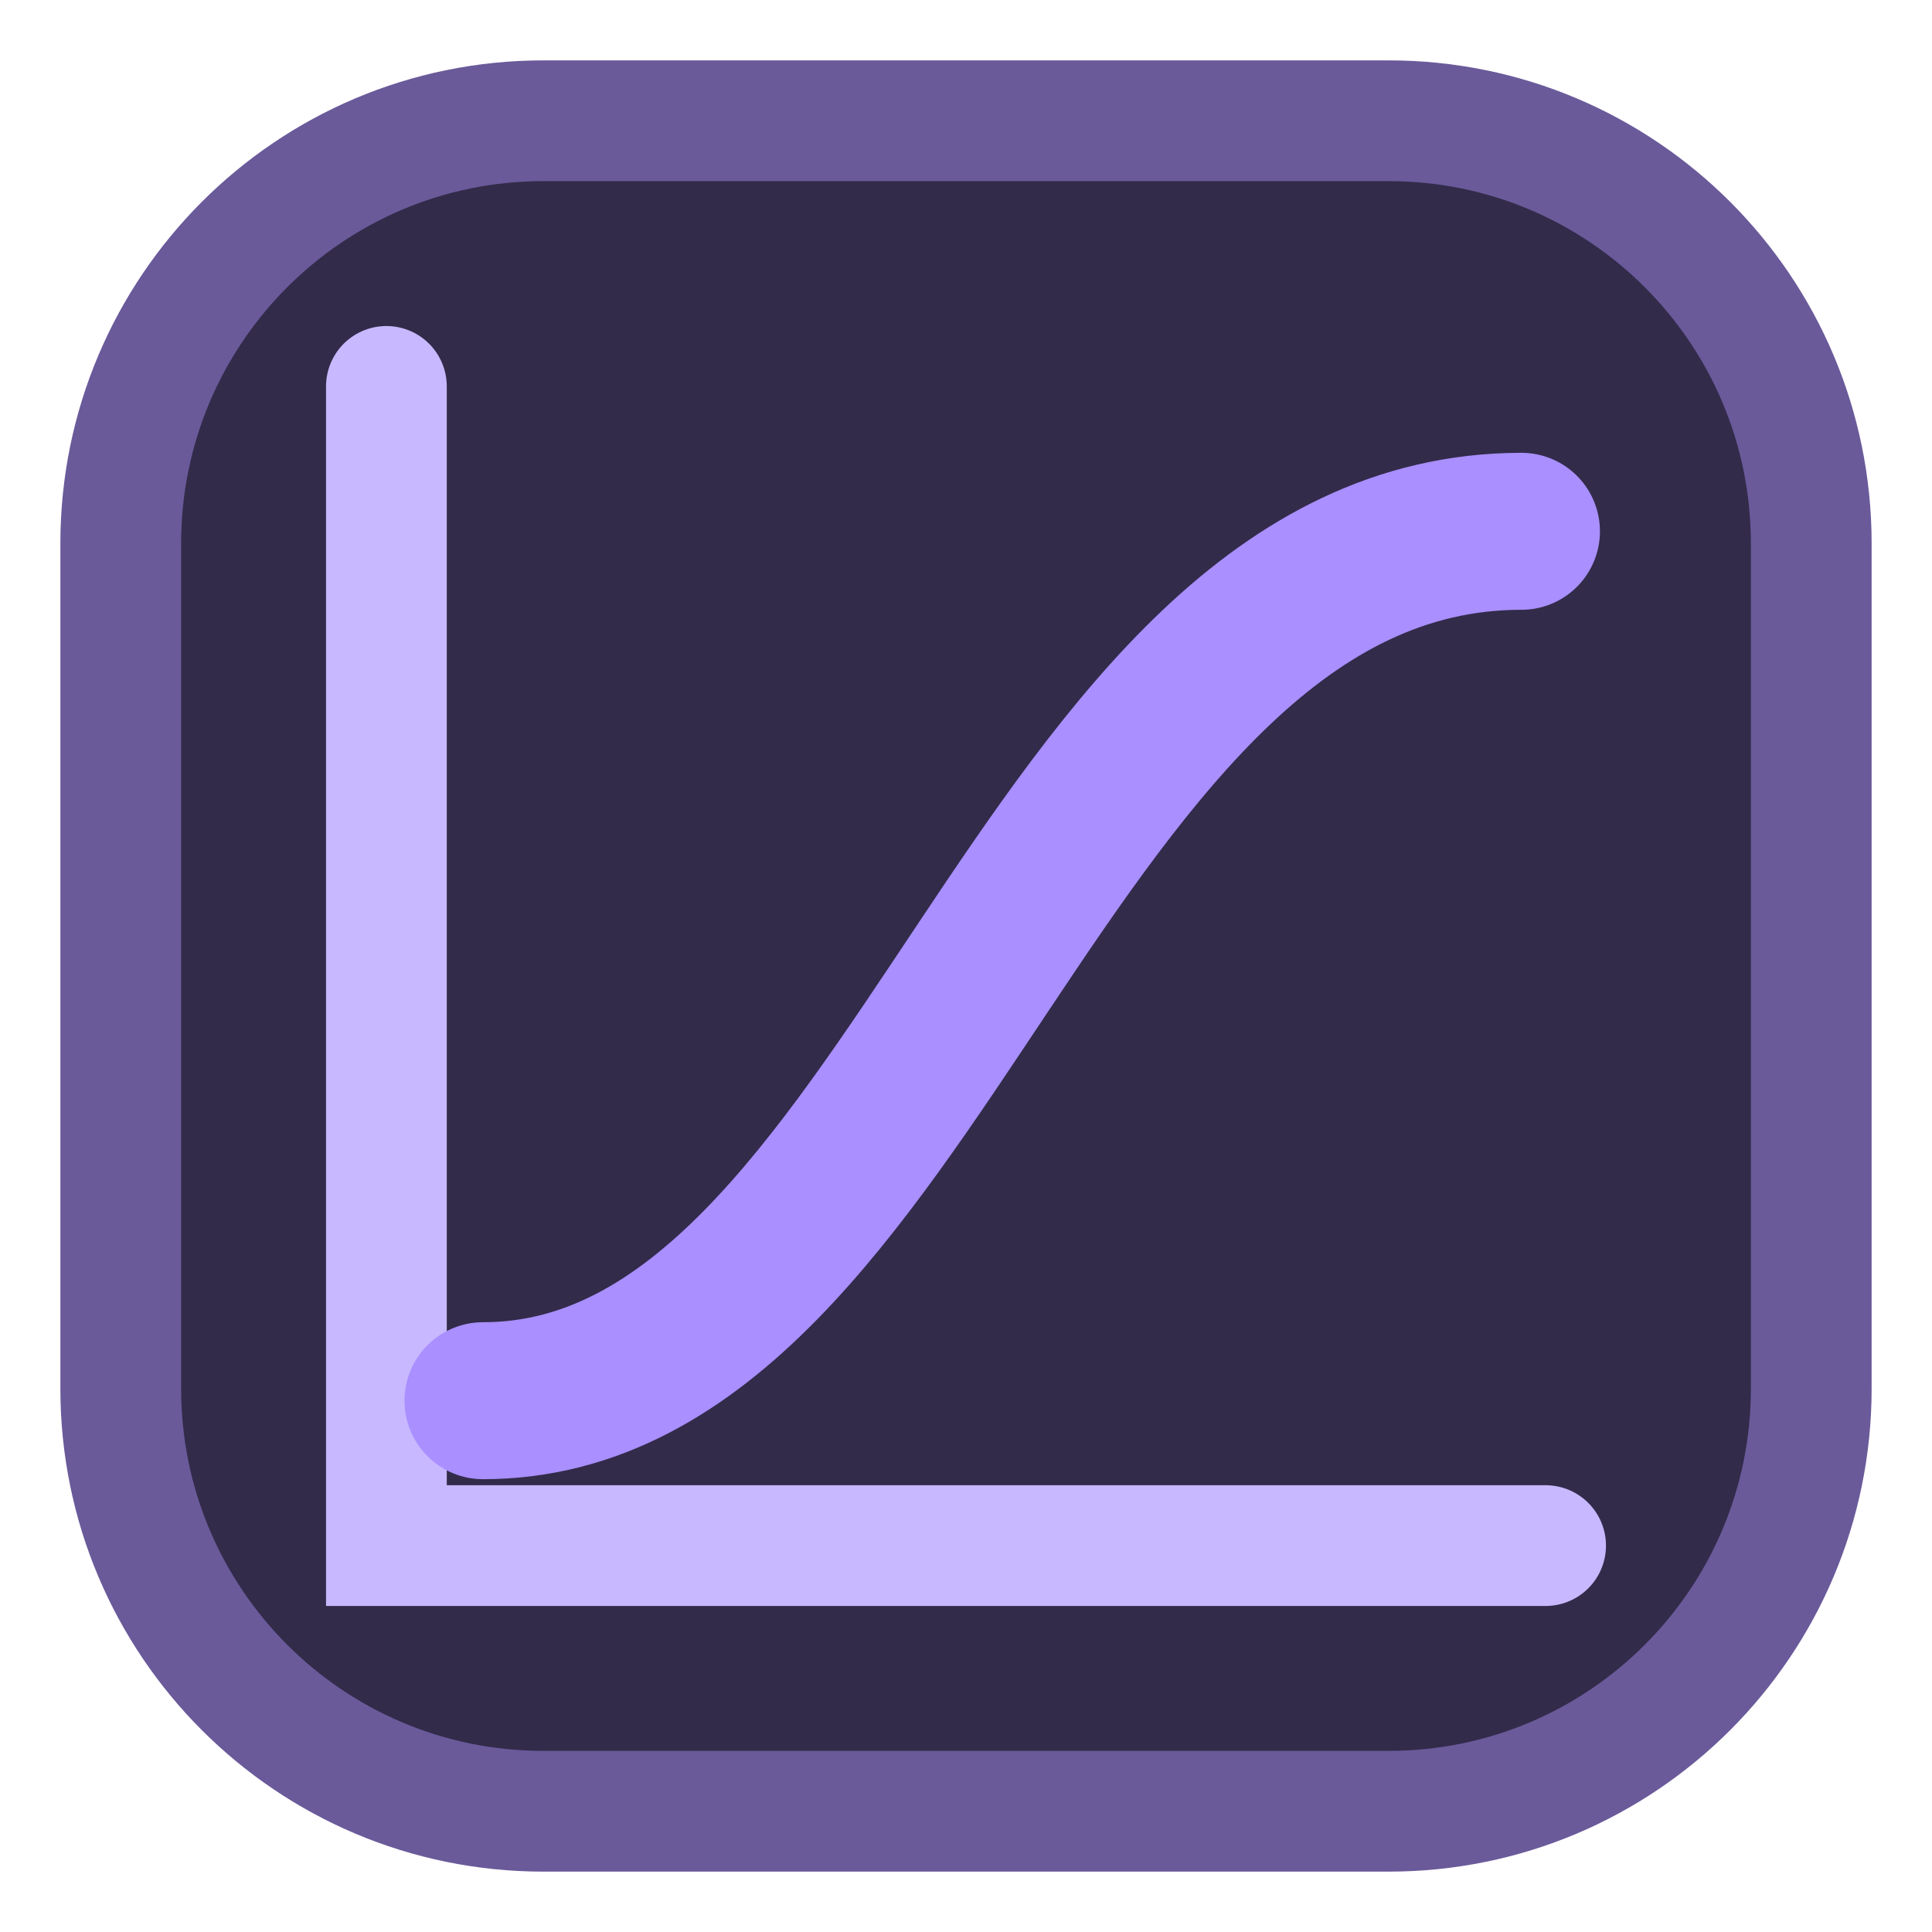
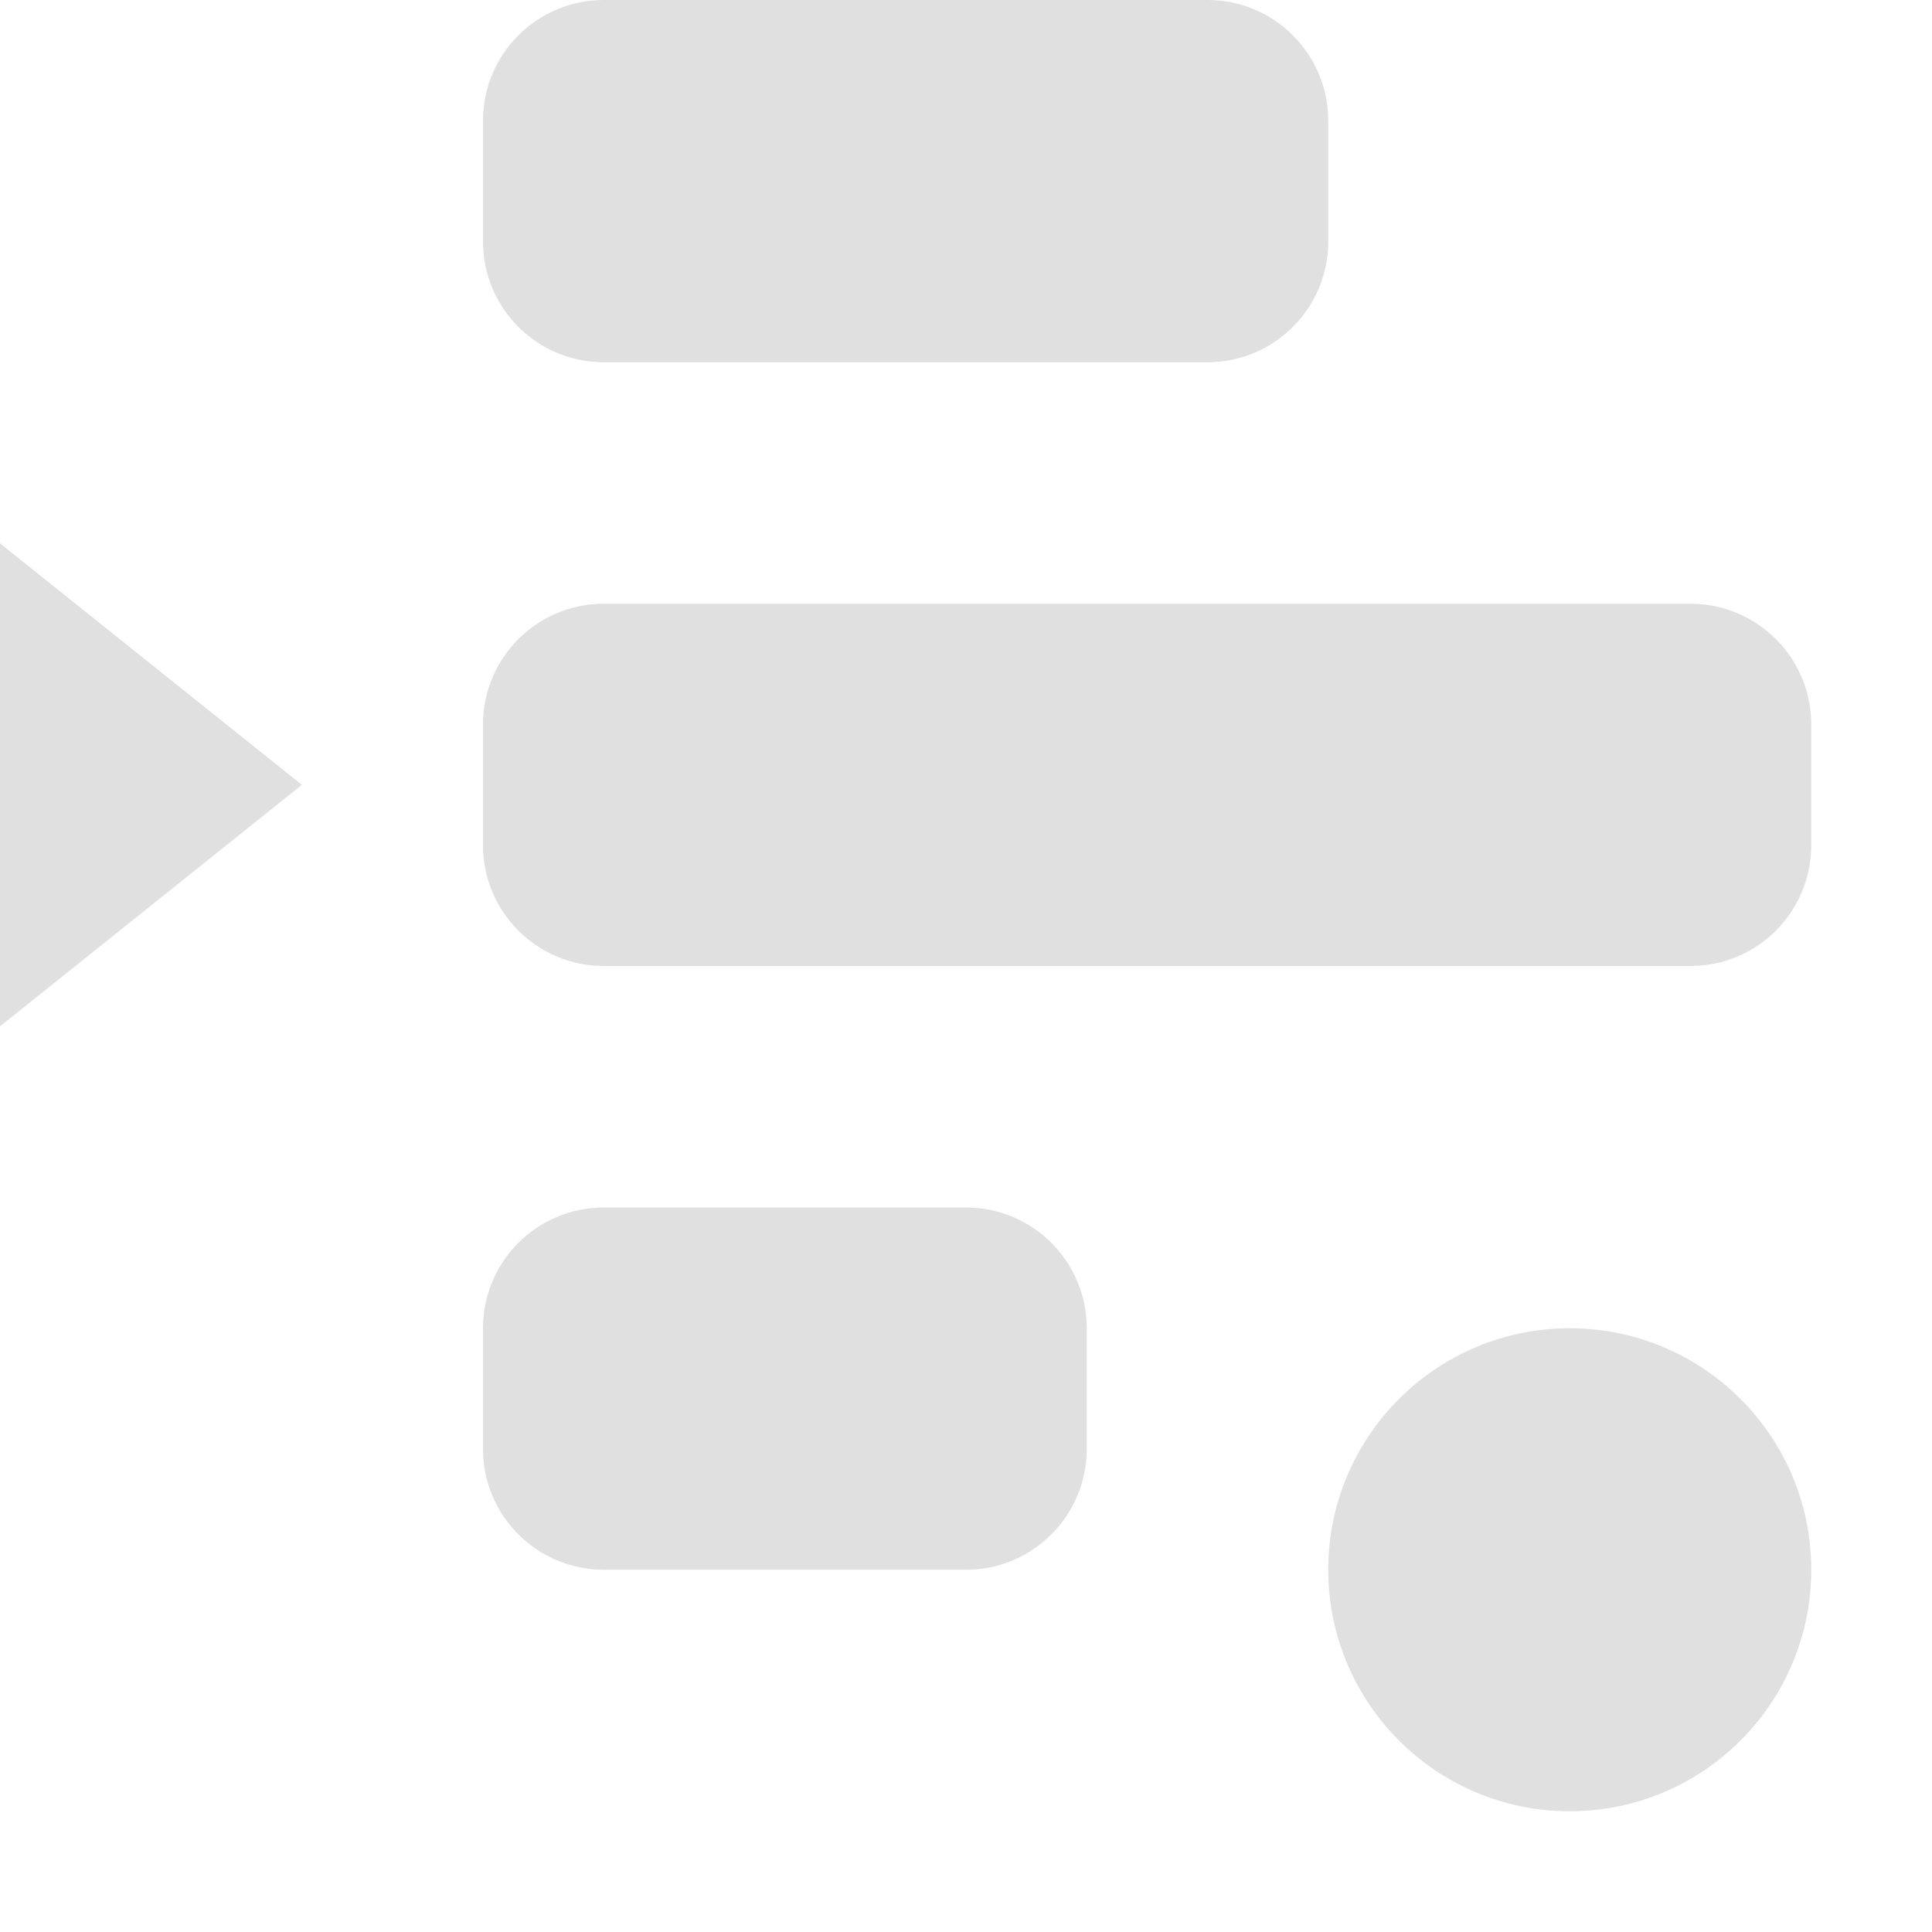
<svg xmlns="http://www.w3.org/2000/svg" width="16" height="16" viewBox="0 0 16 16">
-   <rect x="1" y="1" width="14" height="14" rx="3.5" fill="#322b4a" stroke="#6a5a9a" stroke-width="1" />
-   <path d="M3.2 3.2 V12.8 H12.8" stroke="#c8b8ff" stroke-width="1" fill="none" stroke-linecap="round" />
-   <path d="M4 11.6 C7.6 11.6 8.6 4.4 12.6 4.4" fill="none" stroke="#a98fff" stroke-width="1.3" stroke-linecap="round" />
+   <path fill="#e0e0e0" d="M0 4.5L0 8.5L2.5 6.5z" />
+   <rect x="4" y="0" width="7" height="3" rx="1" fill="#e0e0e0" />
+   <rect x="4" y="5" width="11" height="3" rx="1" fill="#e0e0e0" />
+   <rect x="4" y="10" width="5" height="3" rx="1" fill="#e0e0e0" />
+   <circle cx="13" cy="13" r="2" fill="#e0e0e0" />
</svg>
